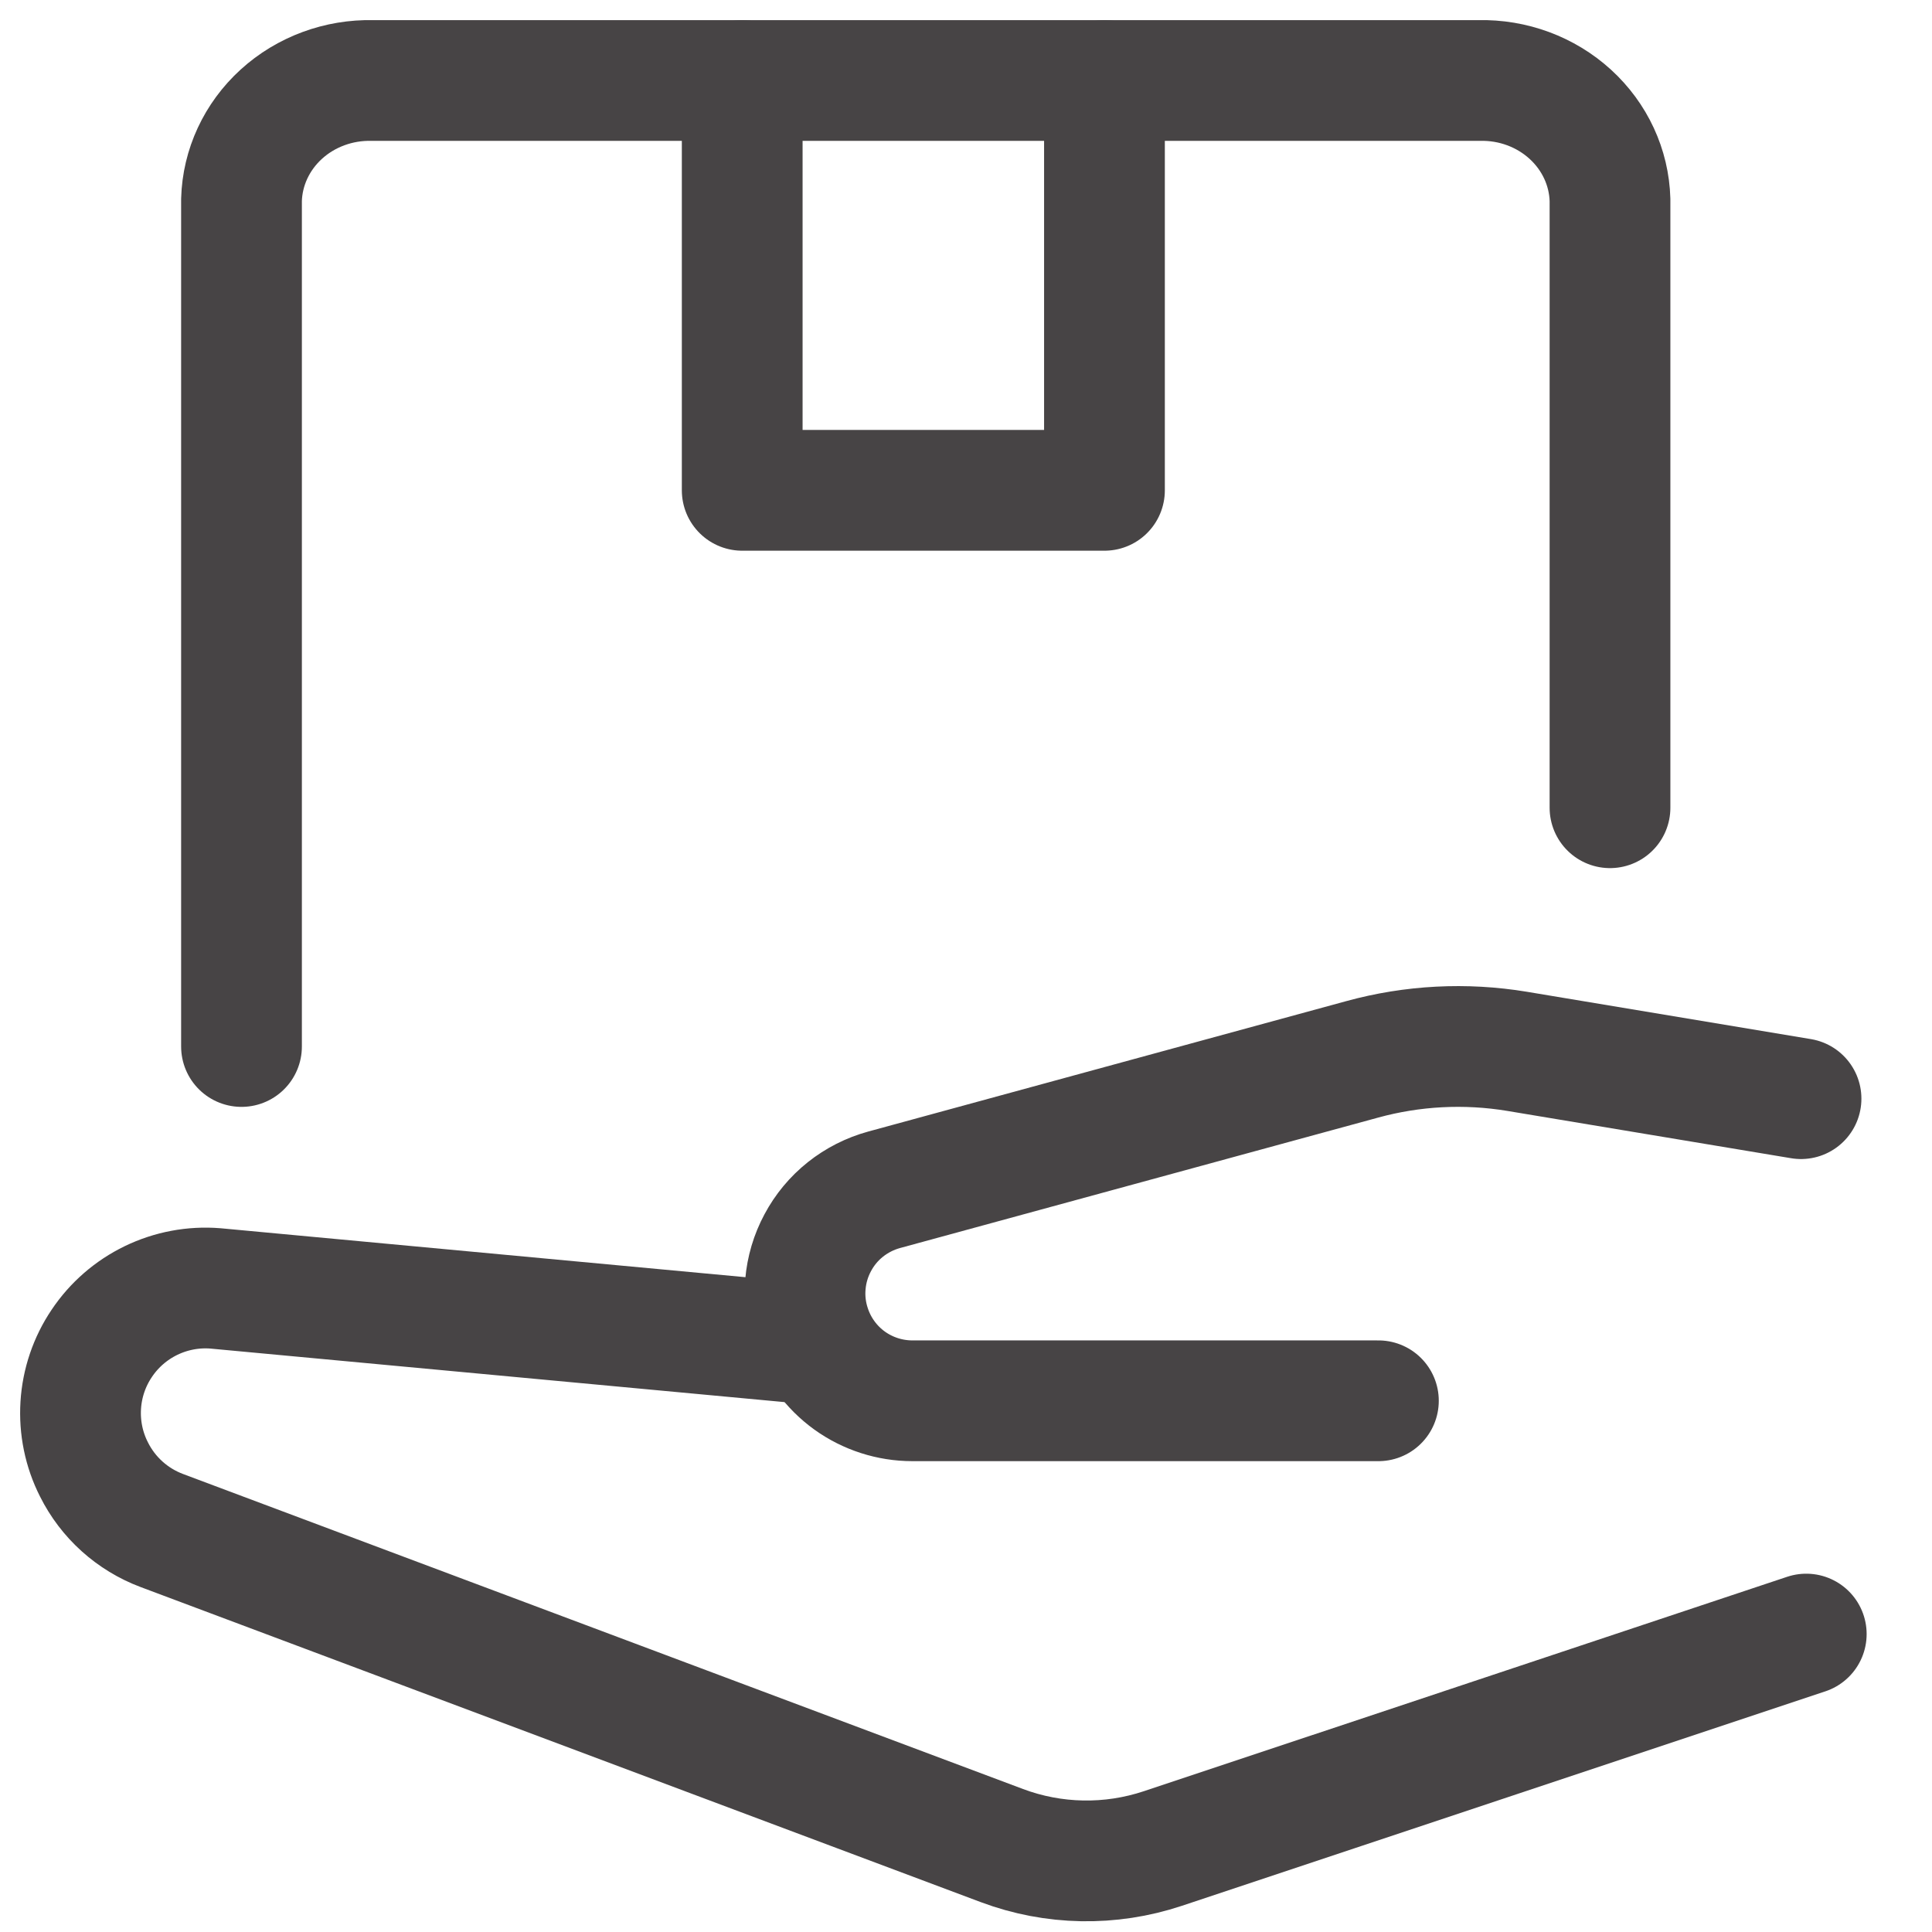
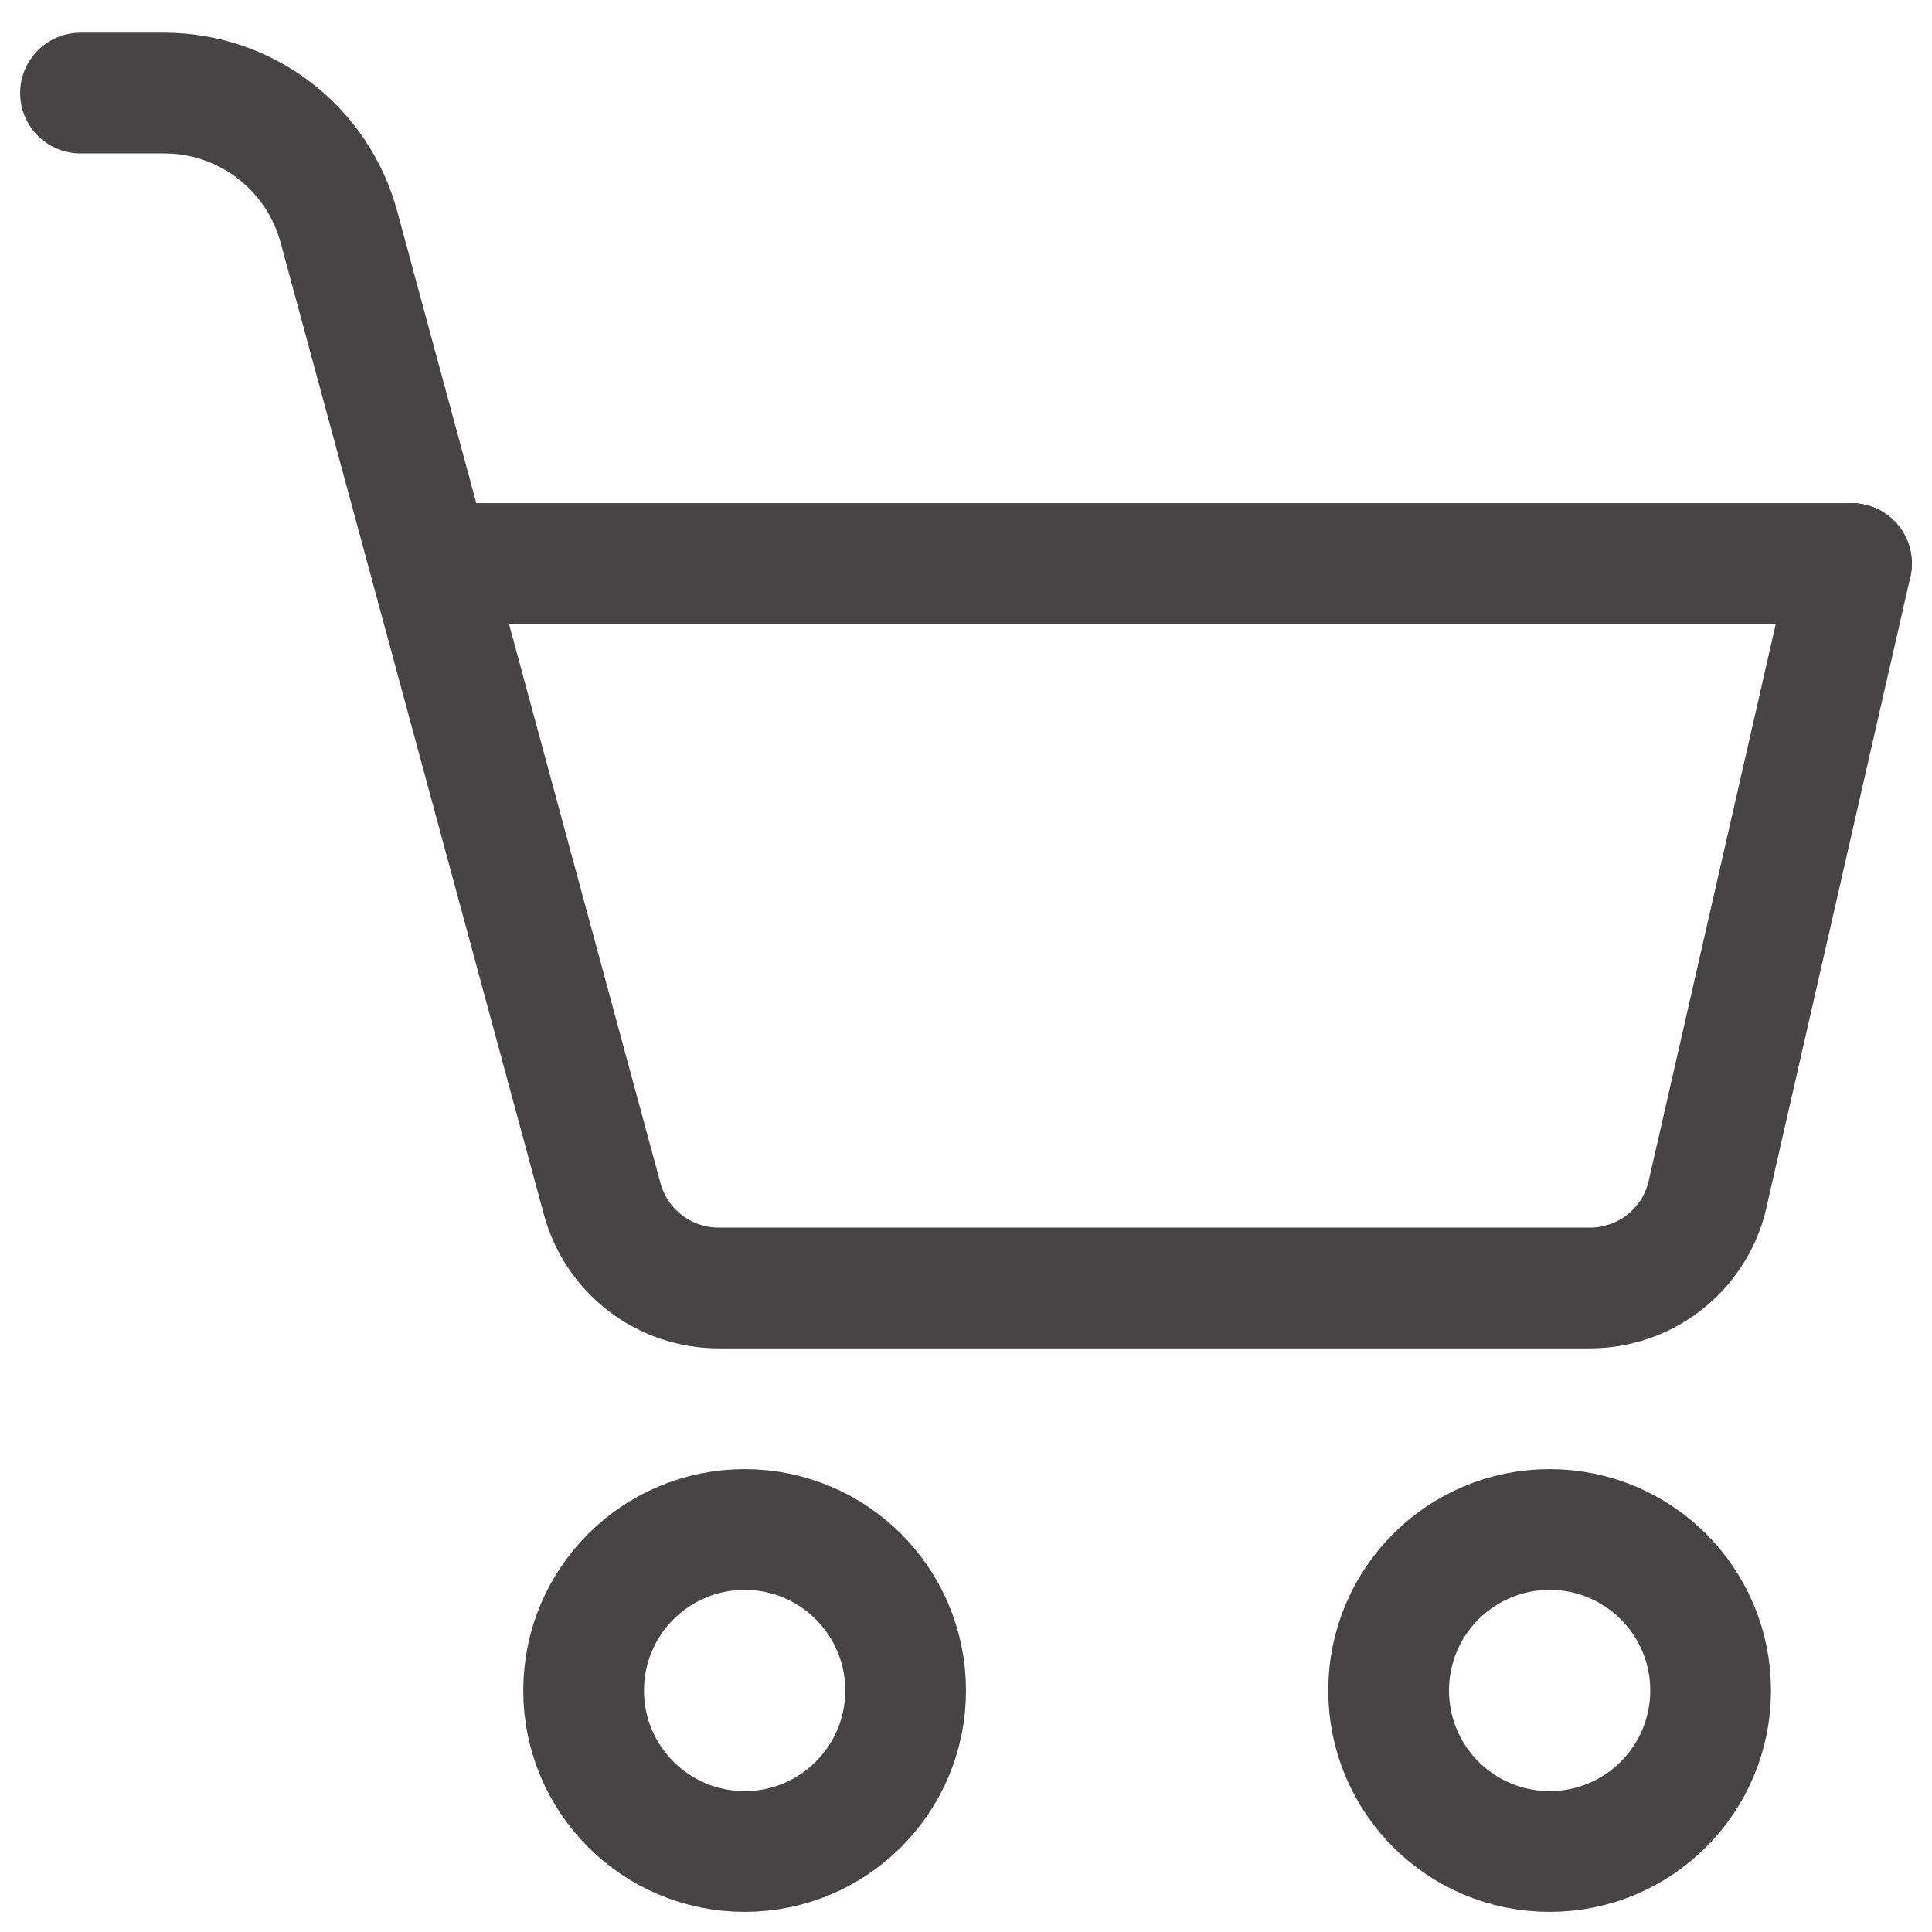
<svg xmlns="http://www.w3.org/2000/svg" width="24" height="24" viewBox="0 0 24 24" fill="none">
-   <path d="M10 16.688L2.676 16.005C2.401 15.983 2.125 16.035 1.877 16.155C1.629 16.275 1.417 16.459 1.264 16.688C1.11 16.916 1.02 17.182 1.003 17.457C0.986 17.732 1.042 18.007 1.167 18.253C1.342 18.604 1.643 18.875 2.011 19.013L12.445 22.926C13.087 23.167 13.793 23.18 14.445 22.963L22.438 20.299" stroke="#474445" stroke-width="1.5" stroke-linecap="round" stroke-linejoin="round" />
-   <path d="M17.123 17.401H11.334C11.054 17.401 10.781 17.313 10.554 17.15C10.327 16.986 10.157 16.755 10.069 16.489V16.489C10.011 16.317 9.989 16.135 10.005 15.954C10.02 15.774 10.072 15.598 10.158 15.438C10.243 15.278 10.36 15.137 10.502 15.024C10.644 14.911 10.808 14.828 10.983 14.78L16.921 13.16C17.547 12.988 18.204 12.954 18.845 13.06L22.373 13.648" stroke="#474445" stroke-width="1.5" stroke-linecap="round" stroke-linejoin="round" />
-   <path d="M3 13V2.484C3.011 2.08 3.189 1.697 3.494 1.419C3.799 1.141 4.207 0.99 4.628 1H18.373C18.794 0.99 19.201 1.141 19.506 1.419C19.811 1.697 19.989 2.08 20 2.484V10.034" stroke="#474445" stroke-width="1.5" stroke-linecap="round" stroke-linejoin="round" />
-   <path d="M9.22 1V6.091H13.72V1" stroke="#474445" stroke-width="1.5" stroke-linecap="round" stroke-linejoin="round" />
+   <path d="M19.25 23C18.145 23 17.25 22.105 17.25 21C17.25 19.895 18.145 19 19.25 19C20.355 19 21.25 19.895 21.25 21C21.25 22.105 20.355 23 19.25 23Z" stroke="#474445" stroke-width="1.5" stroke-linecap="round" stroke-linejoin="round" />
+   <path d="M9.25 23C8.145 23 7.25 22.105 7.25 21C7.25 19.895 8.145 19 9.25 19C10.355 19 11.25 19.895 11.25 21C11.25 22.105 10.355 23 9.25 23Z" stroke="#474445" stroke-width="1.5" stroke-linecap="round" stroke-linejoin="round" />
+   <path d="M23 7L21.2 14.887C21.115 15.206 20.926 15.489 20.664 15.69C20.402 15.891 20.081 16 19.75 16H8.932C8.601 16.001 8.279 15.892 8.016 15.691C7.753 15.489 7.564 15.207 7.479 14.887L4.212 2.826C4.084 2.347 3.802 1.923 3.409 1.621C3.016 1.319 2.534 1.156 2.038 1.156H1" stroke="#474445" stroke-width="1.5" stroke-linecap="round" stroke-linejoin="round" />
+   <path d="M23 7H5.75" stroke="#474445" stroke-width="1.5" stroke-linecap="round" stroke-linejoin="round" />
</svg>
